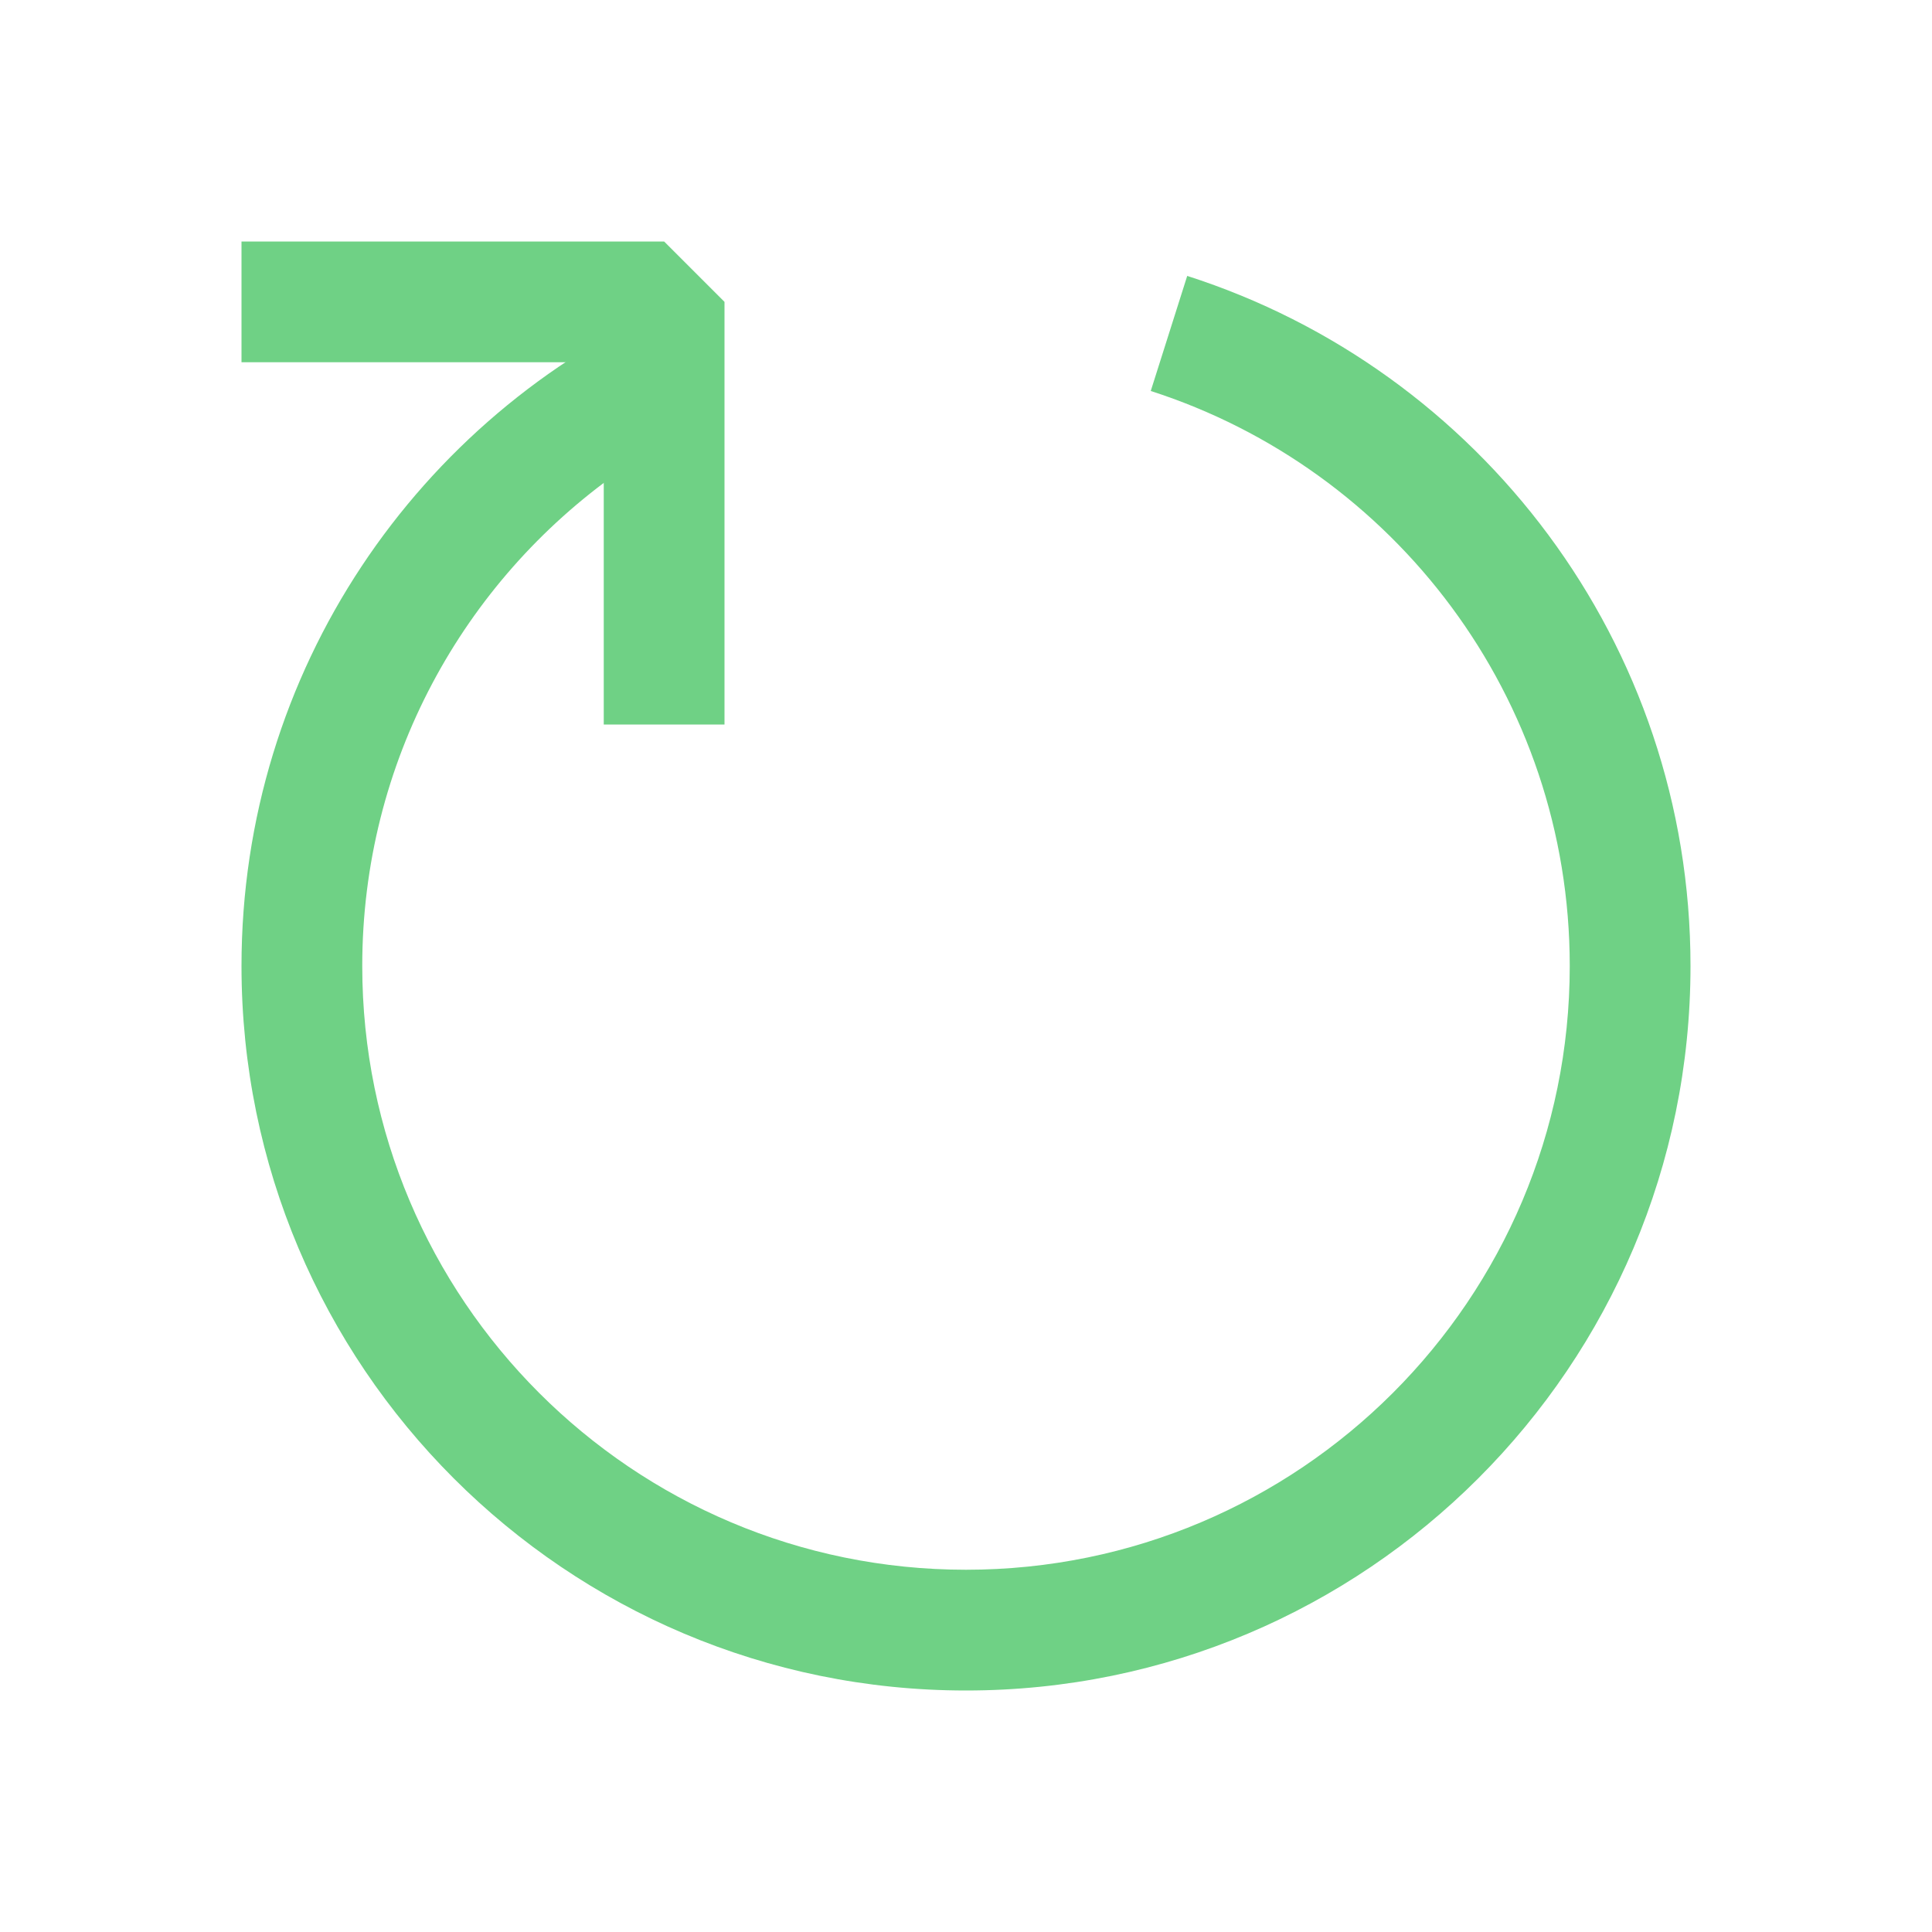
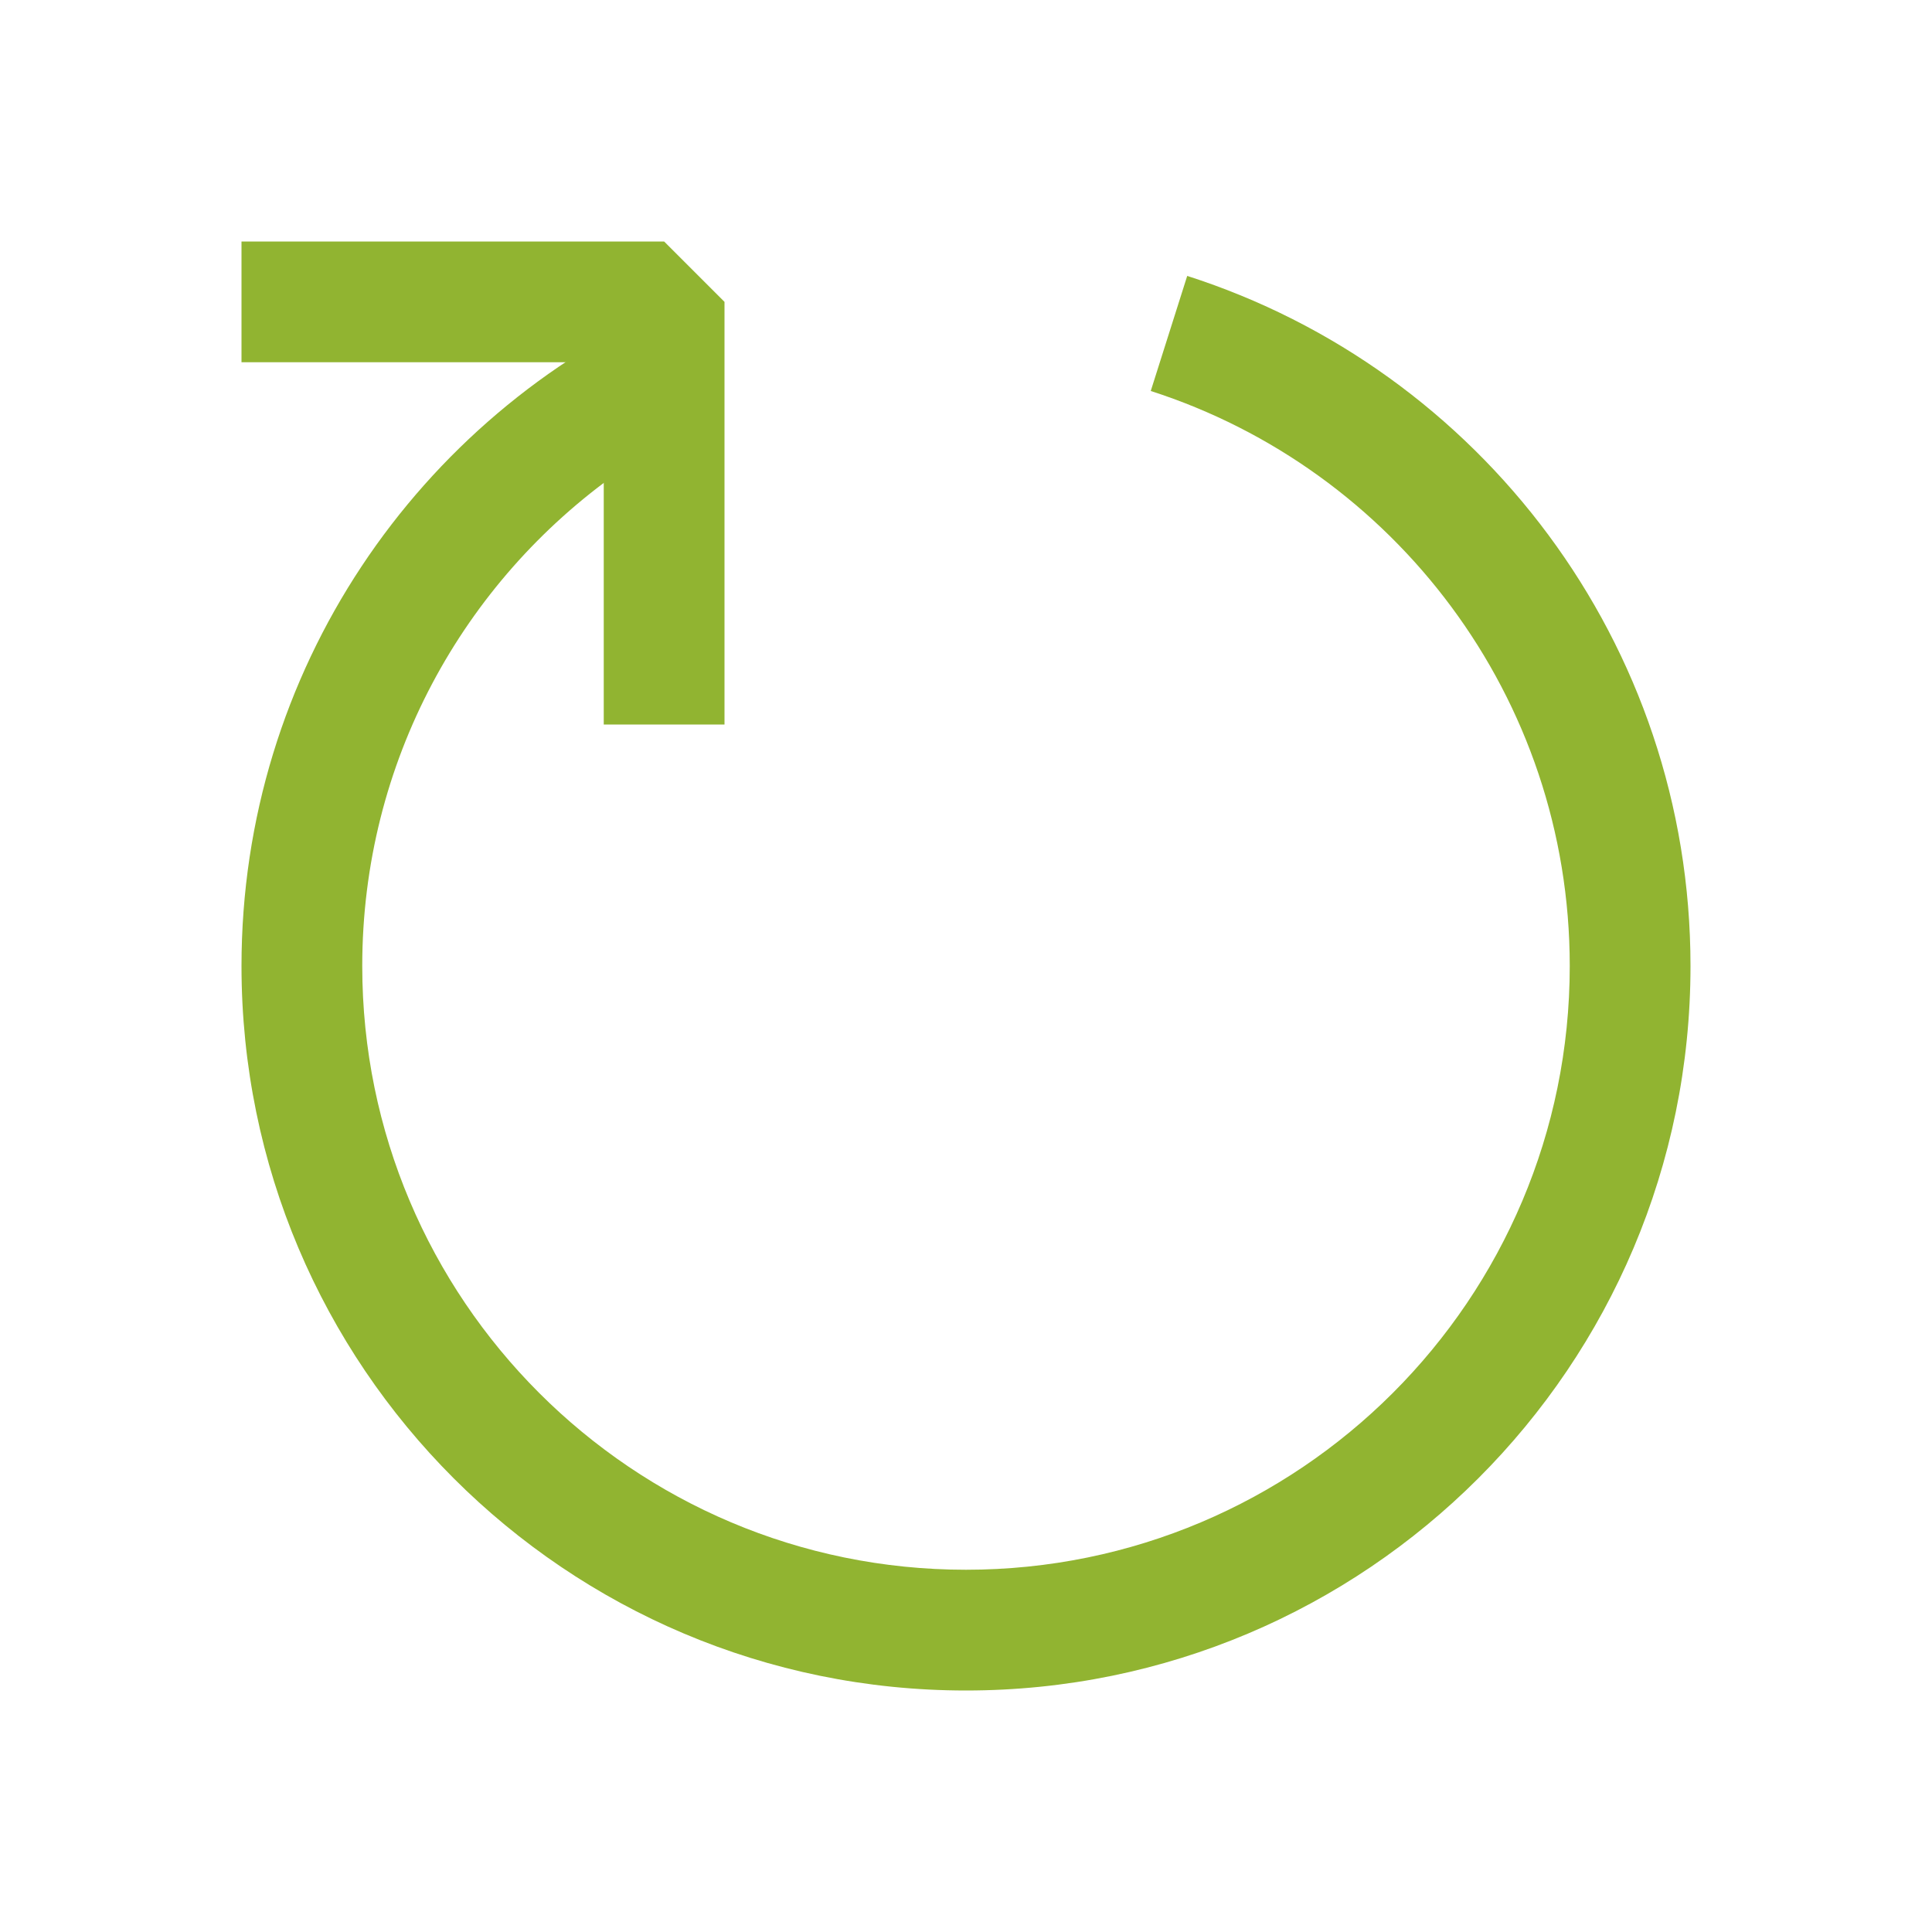
<svg xmlns="http://www.w3.org/2000/svg" width="16" height="16" viewBox="0 0 16 16" fill="none">
-   <path fill-rule="evenodd" clip-rule="evenodd" d="M5.563 2.516C3.463 3.45 2 5.554 2 8C2 11.314 4.686 14 8 14C11.314 14 14 11.314 14 8C14 5.325 12.25 3.059 9.832 2.285L9.53 3.238C11.543 3.885 13 5.772 13 8C13 10.761 10.761 13 8 13C5.239 13 3 10.761 3 8C3 6.311 3.837 4.818 5.12 3.912L5.563 2.516Z" fill="#6fd185" />
-   <path fill-rule="evenodd" clip-rule="evenodd" d="M5 3H2V2H5.5L6 2.5V6H5V3Z" fill="#6fd185" />
+   <path fill-rule="evenodd" clip-rule="evenodd" d="M5.563 2.516C3.463 3.45 2 5.554 2 8C2 11.314 4.686 14 8 14C11.314 14 14 11.314 14 8C14 5.325 12.25 3.059 9.832 2.285L9.53 3.238C11.543 3.885 13 5.772 13 8C13 10.761 10.761 13 8 13C5.239 13 3 10.761 3 8C3 6.311 3.837 4.818 5.12 3.912L5.563 2.516Z" fill="#91B431" />
+   <path fill-rule="evenodd" clip-rule="evenodd" d="M5 3H2V2H5.5L6 2.5V6H5V3Z" fill="#91B431" />
</svg>
